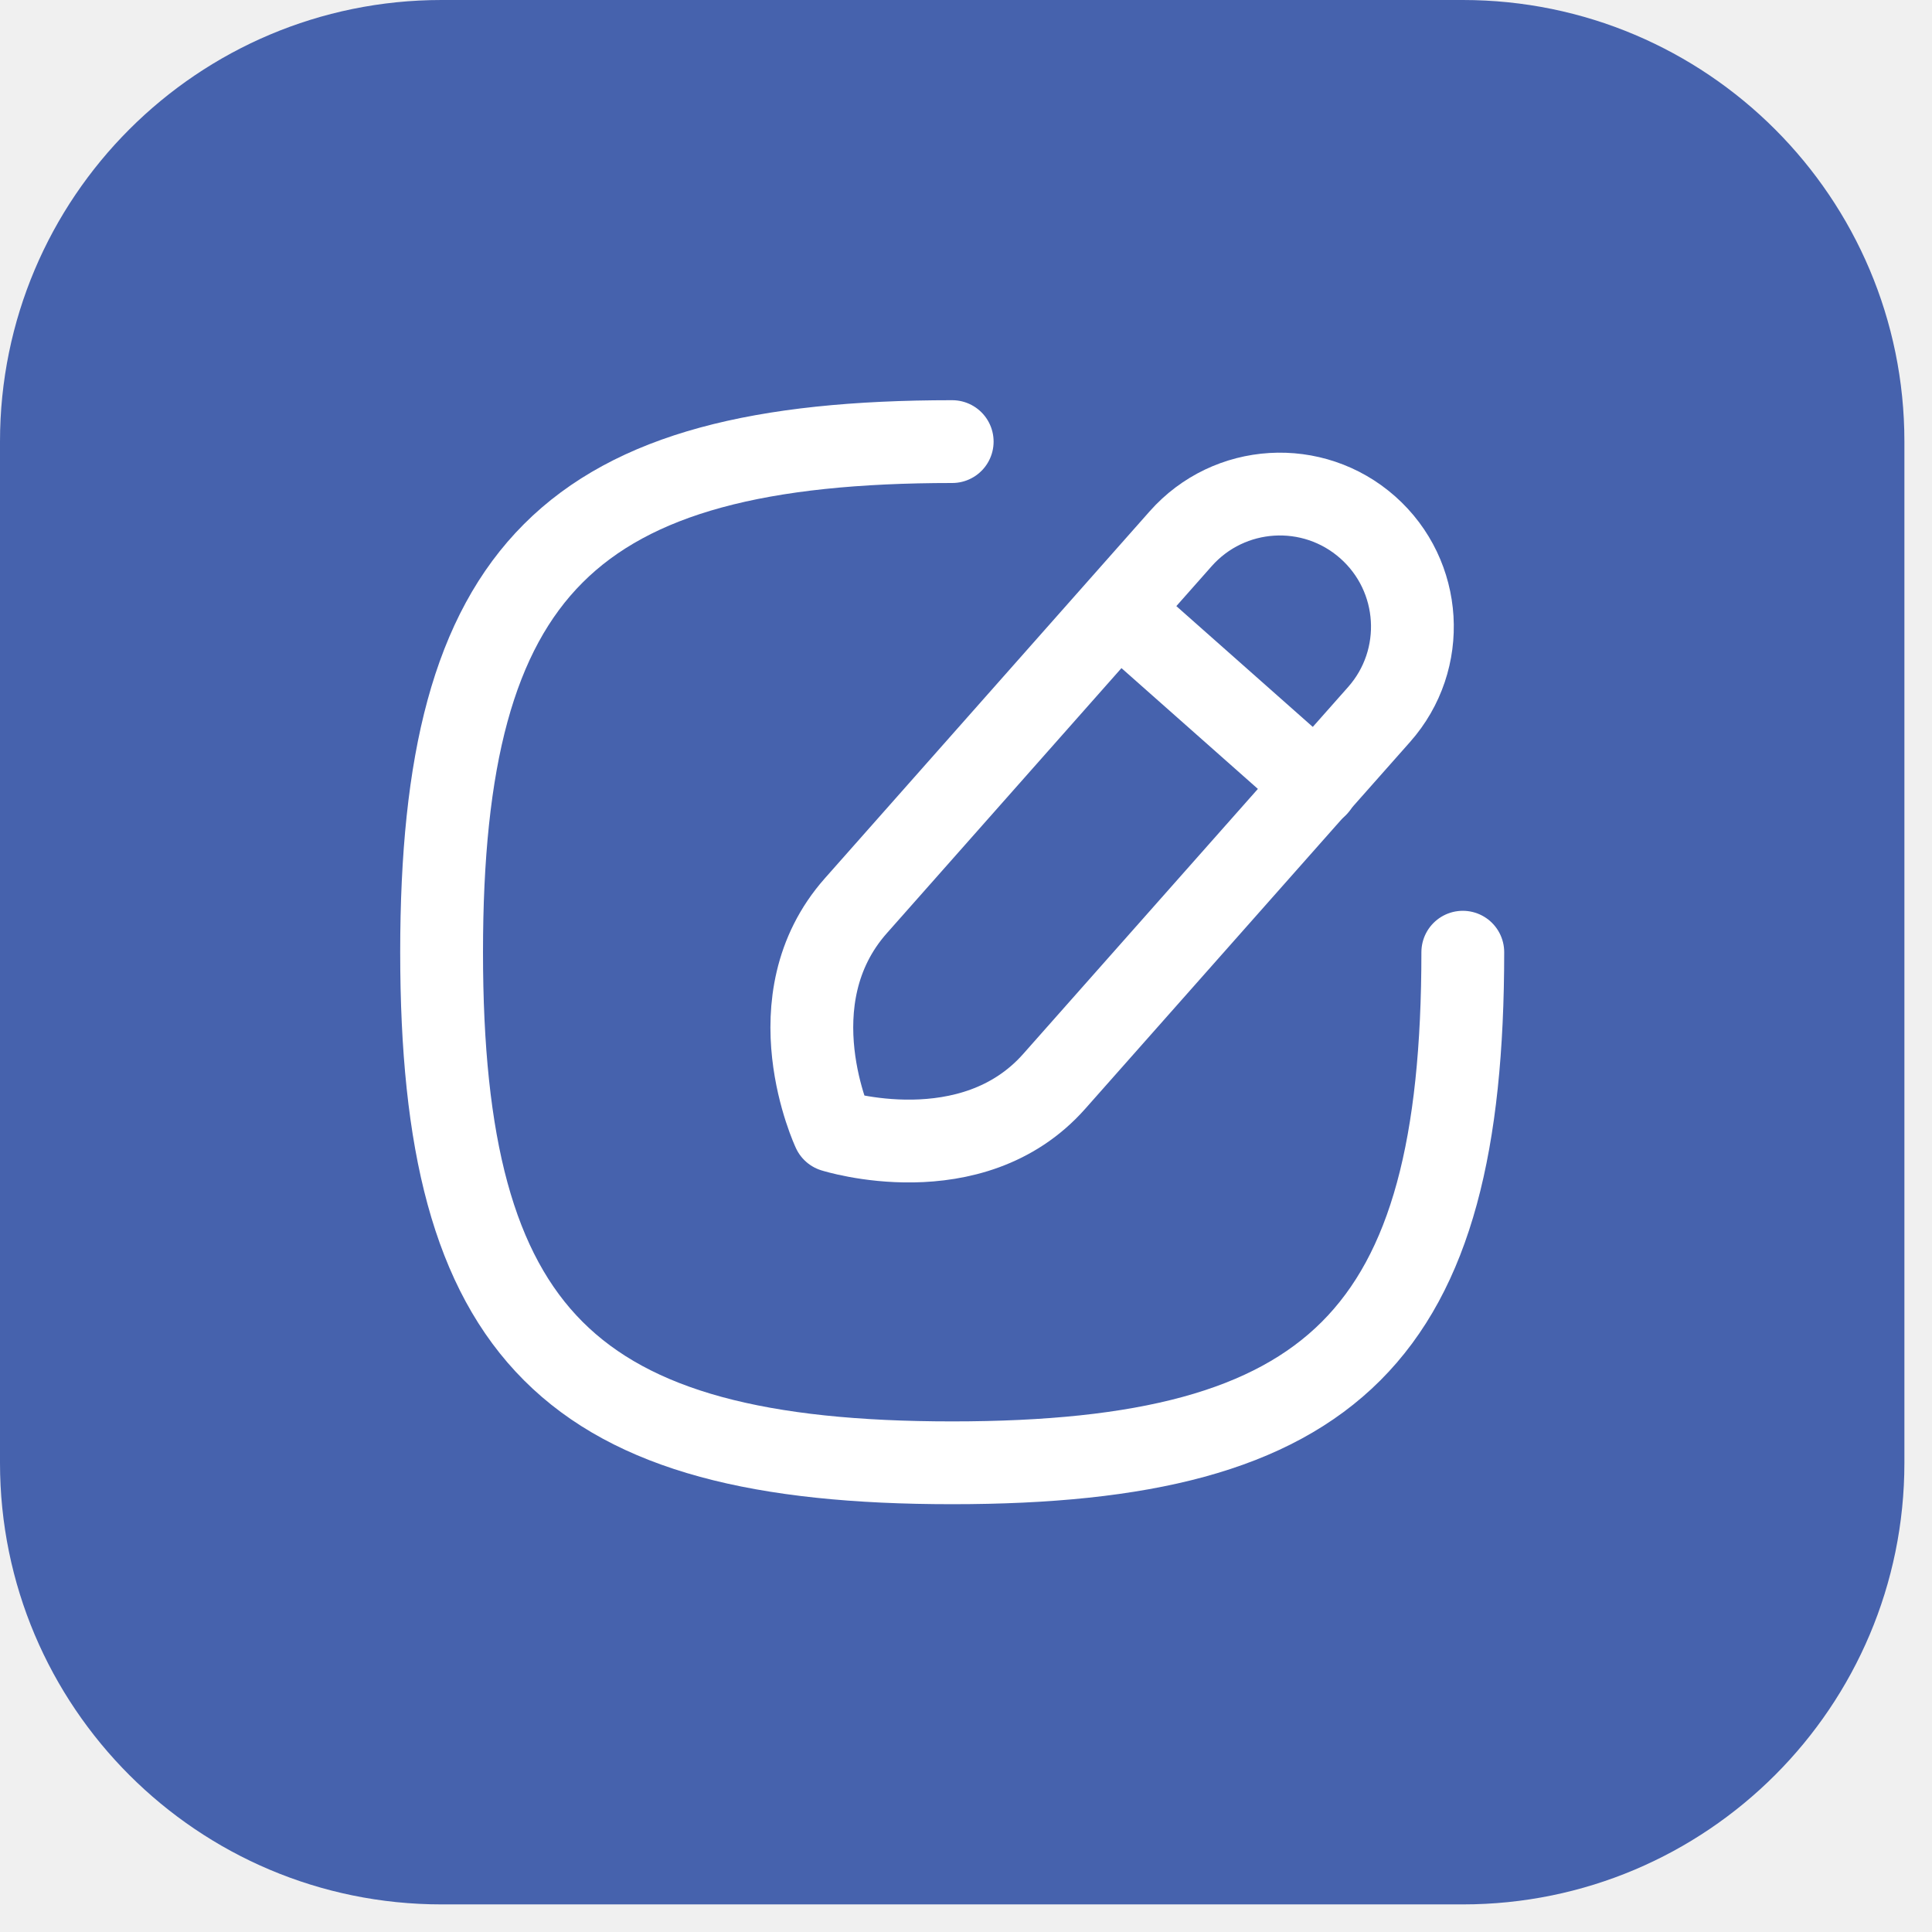
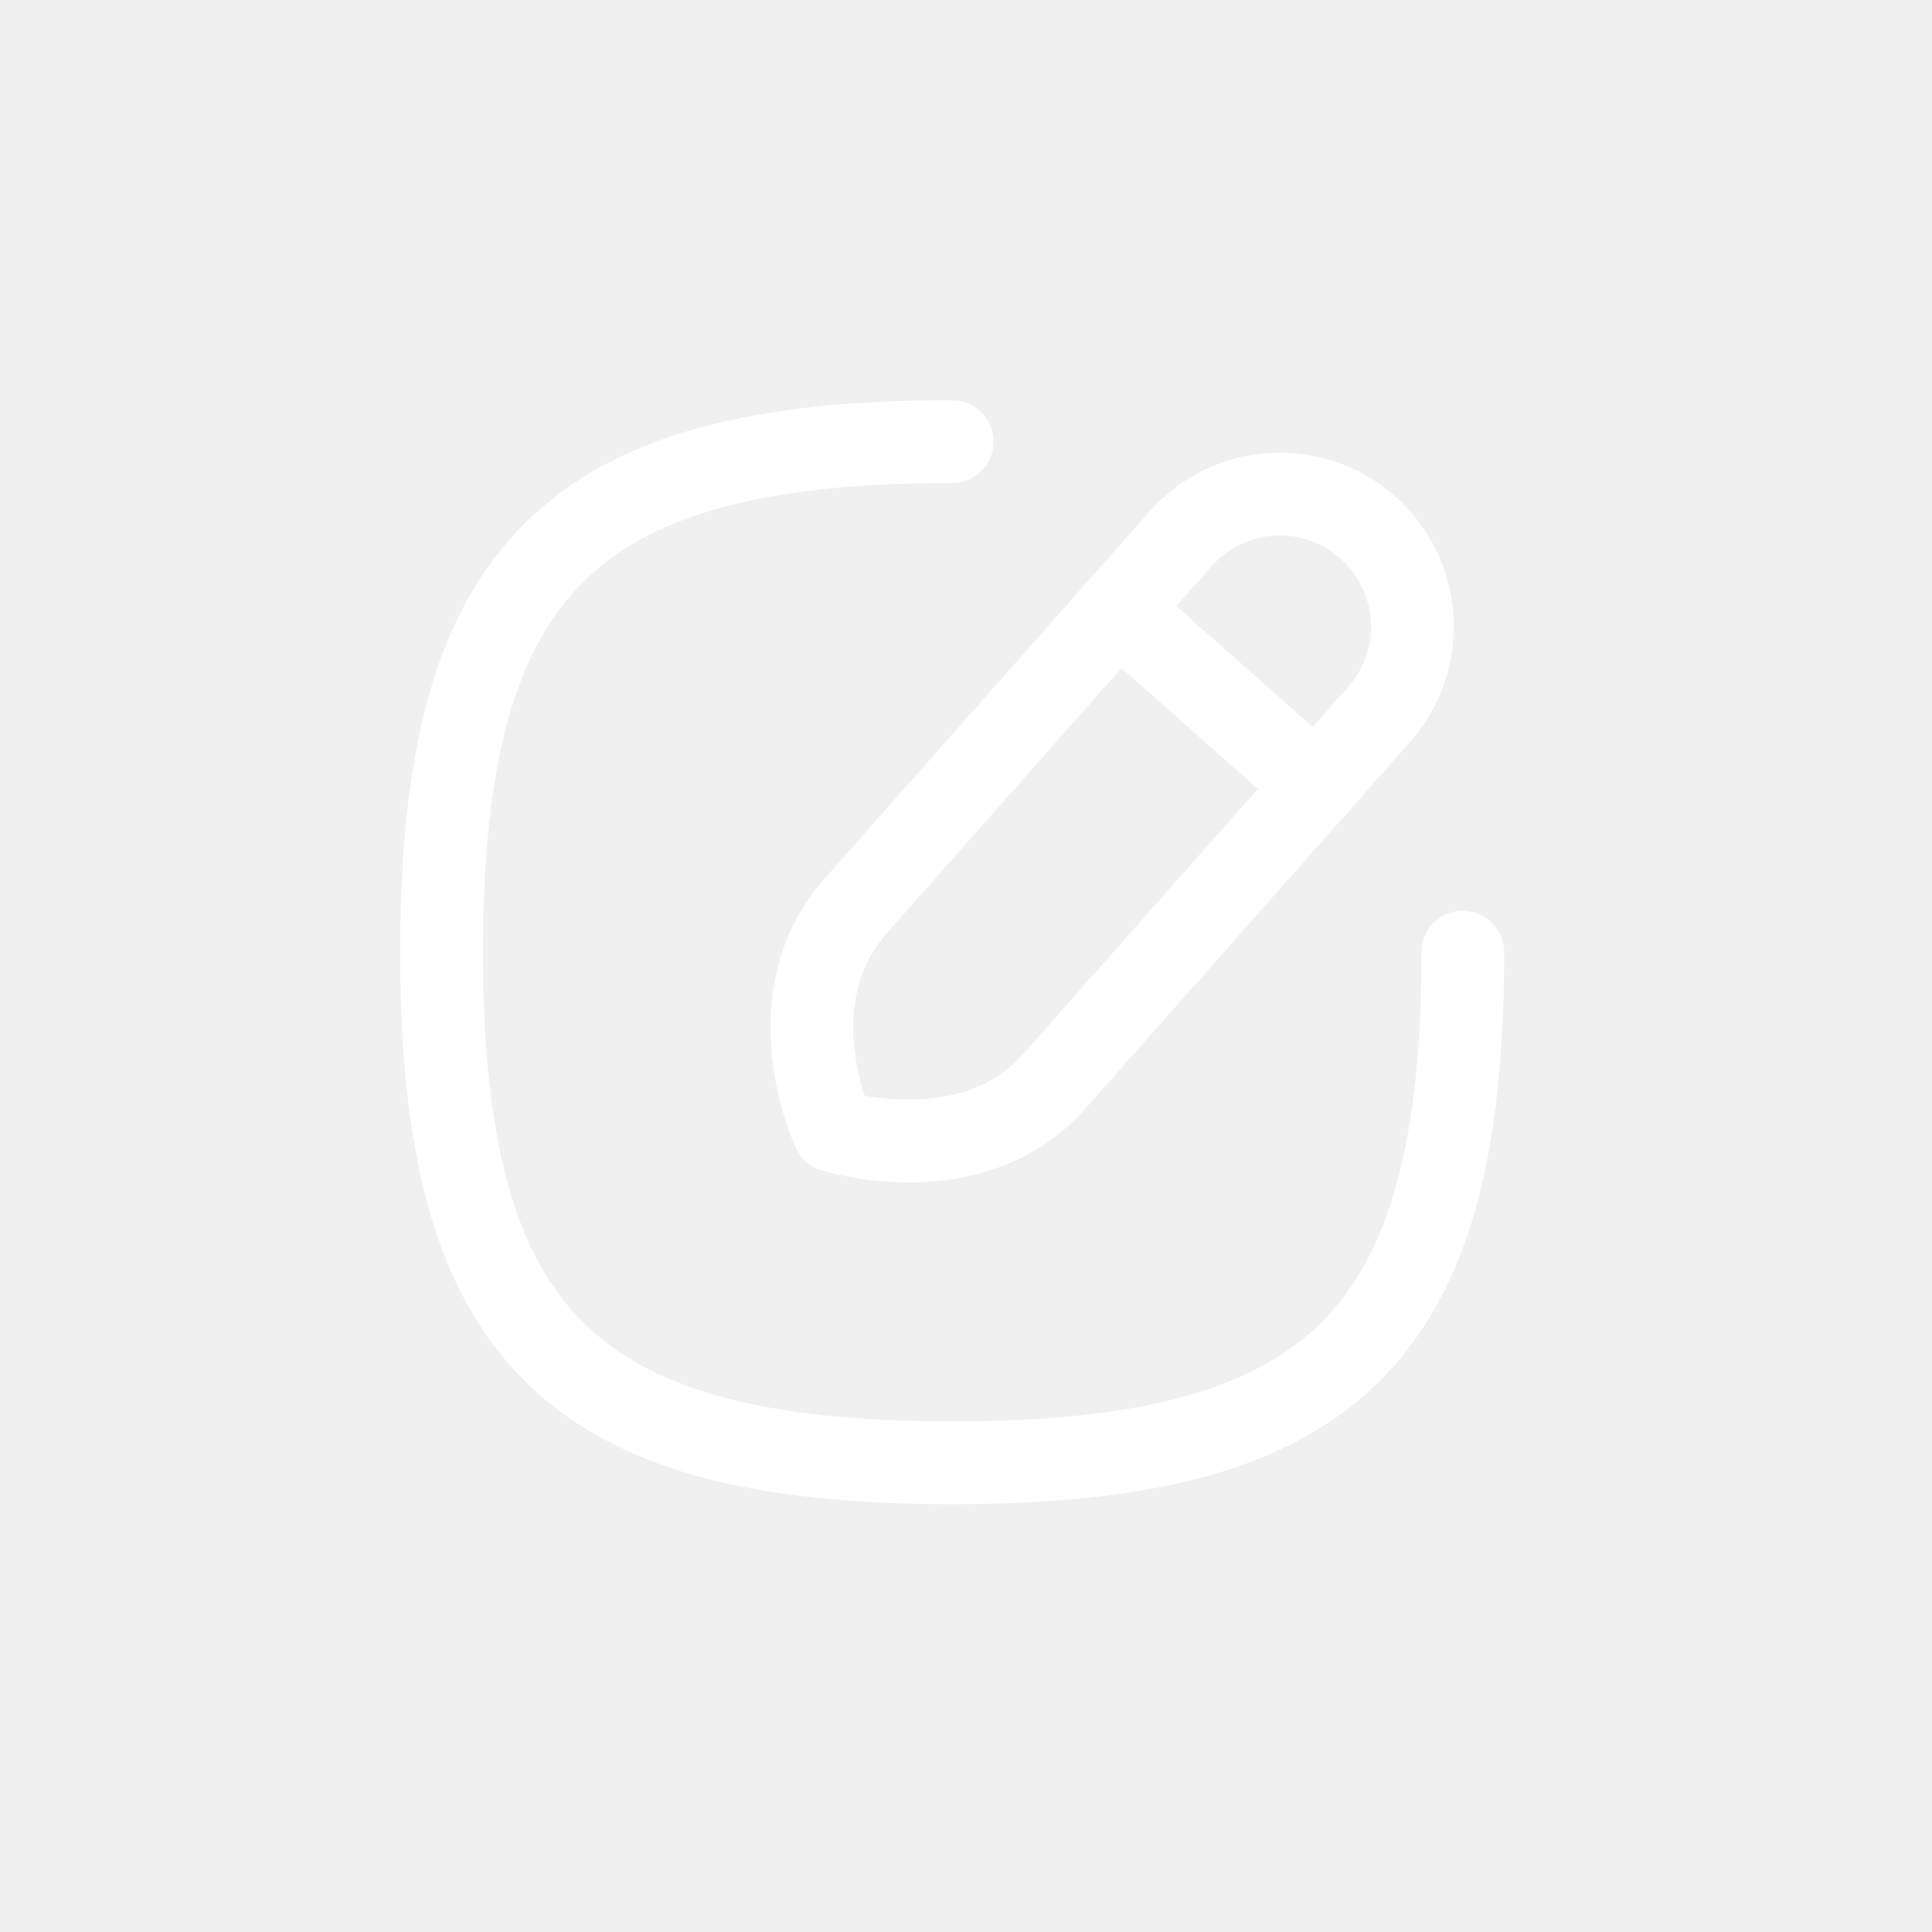
<svg xmlns="http://www.w3.org/2000/svg" width="35" height="35" viewBox="0 0 35 35" fill="none">
-   <rect width="34.5" height="34.5" rx="8" fill="#4662AD" />
  <path d="M17.25 8C10.313 8 8 10.313 8 17.25C8 24.187 10.313 26.5 17.25 26.5C24.187 26.5 26.5 24.187 26.5 17.25" stroke="white" stroke-width="1.5" stroke-linecap="round" stroke-linejoin="round" />
  <path fill-rule="evenodd" clip-rule="evenodd" d="M24.778 9.554V9.554C23.785 8.675 22.268 8.767 21.389 9.76C21.389 9.76 17.02 14.695 15.505 16.408C13.988 18.12 15.1 20.485 15.1 20.485C15.1 20.485 17.604 21.278 19.098 19.59C20.593 17.902 24.984 12.943 24.984 12.943C25.863 11.95 25.77 10.433 24.778 9.554Z" stroke="white" stroke-width="1.5" stroke-linecap="round" stroke-linejoin="round" />
  <path d="M20.259 11.051L23.854 14.234" stroke="white" stroke-width="1.5" stroke-linecap="round" stroke-linejoin="round" />
</svg>
